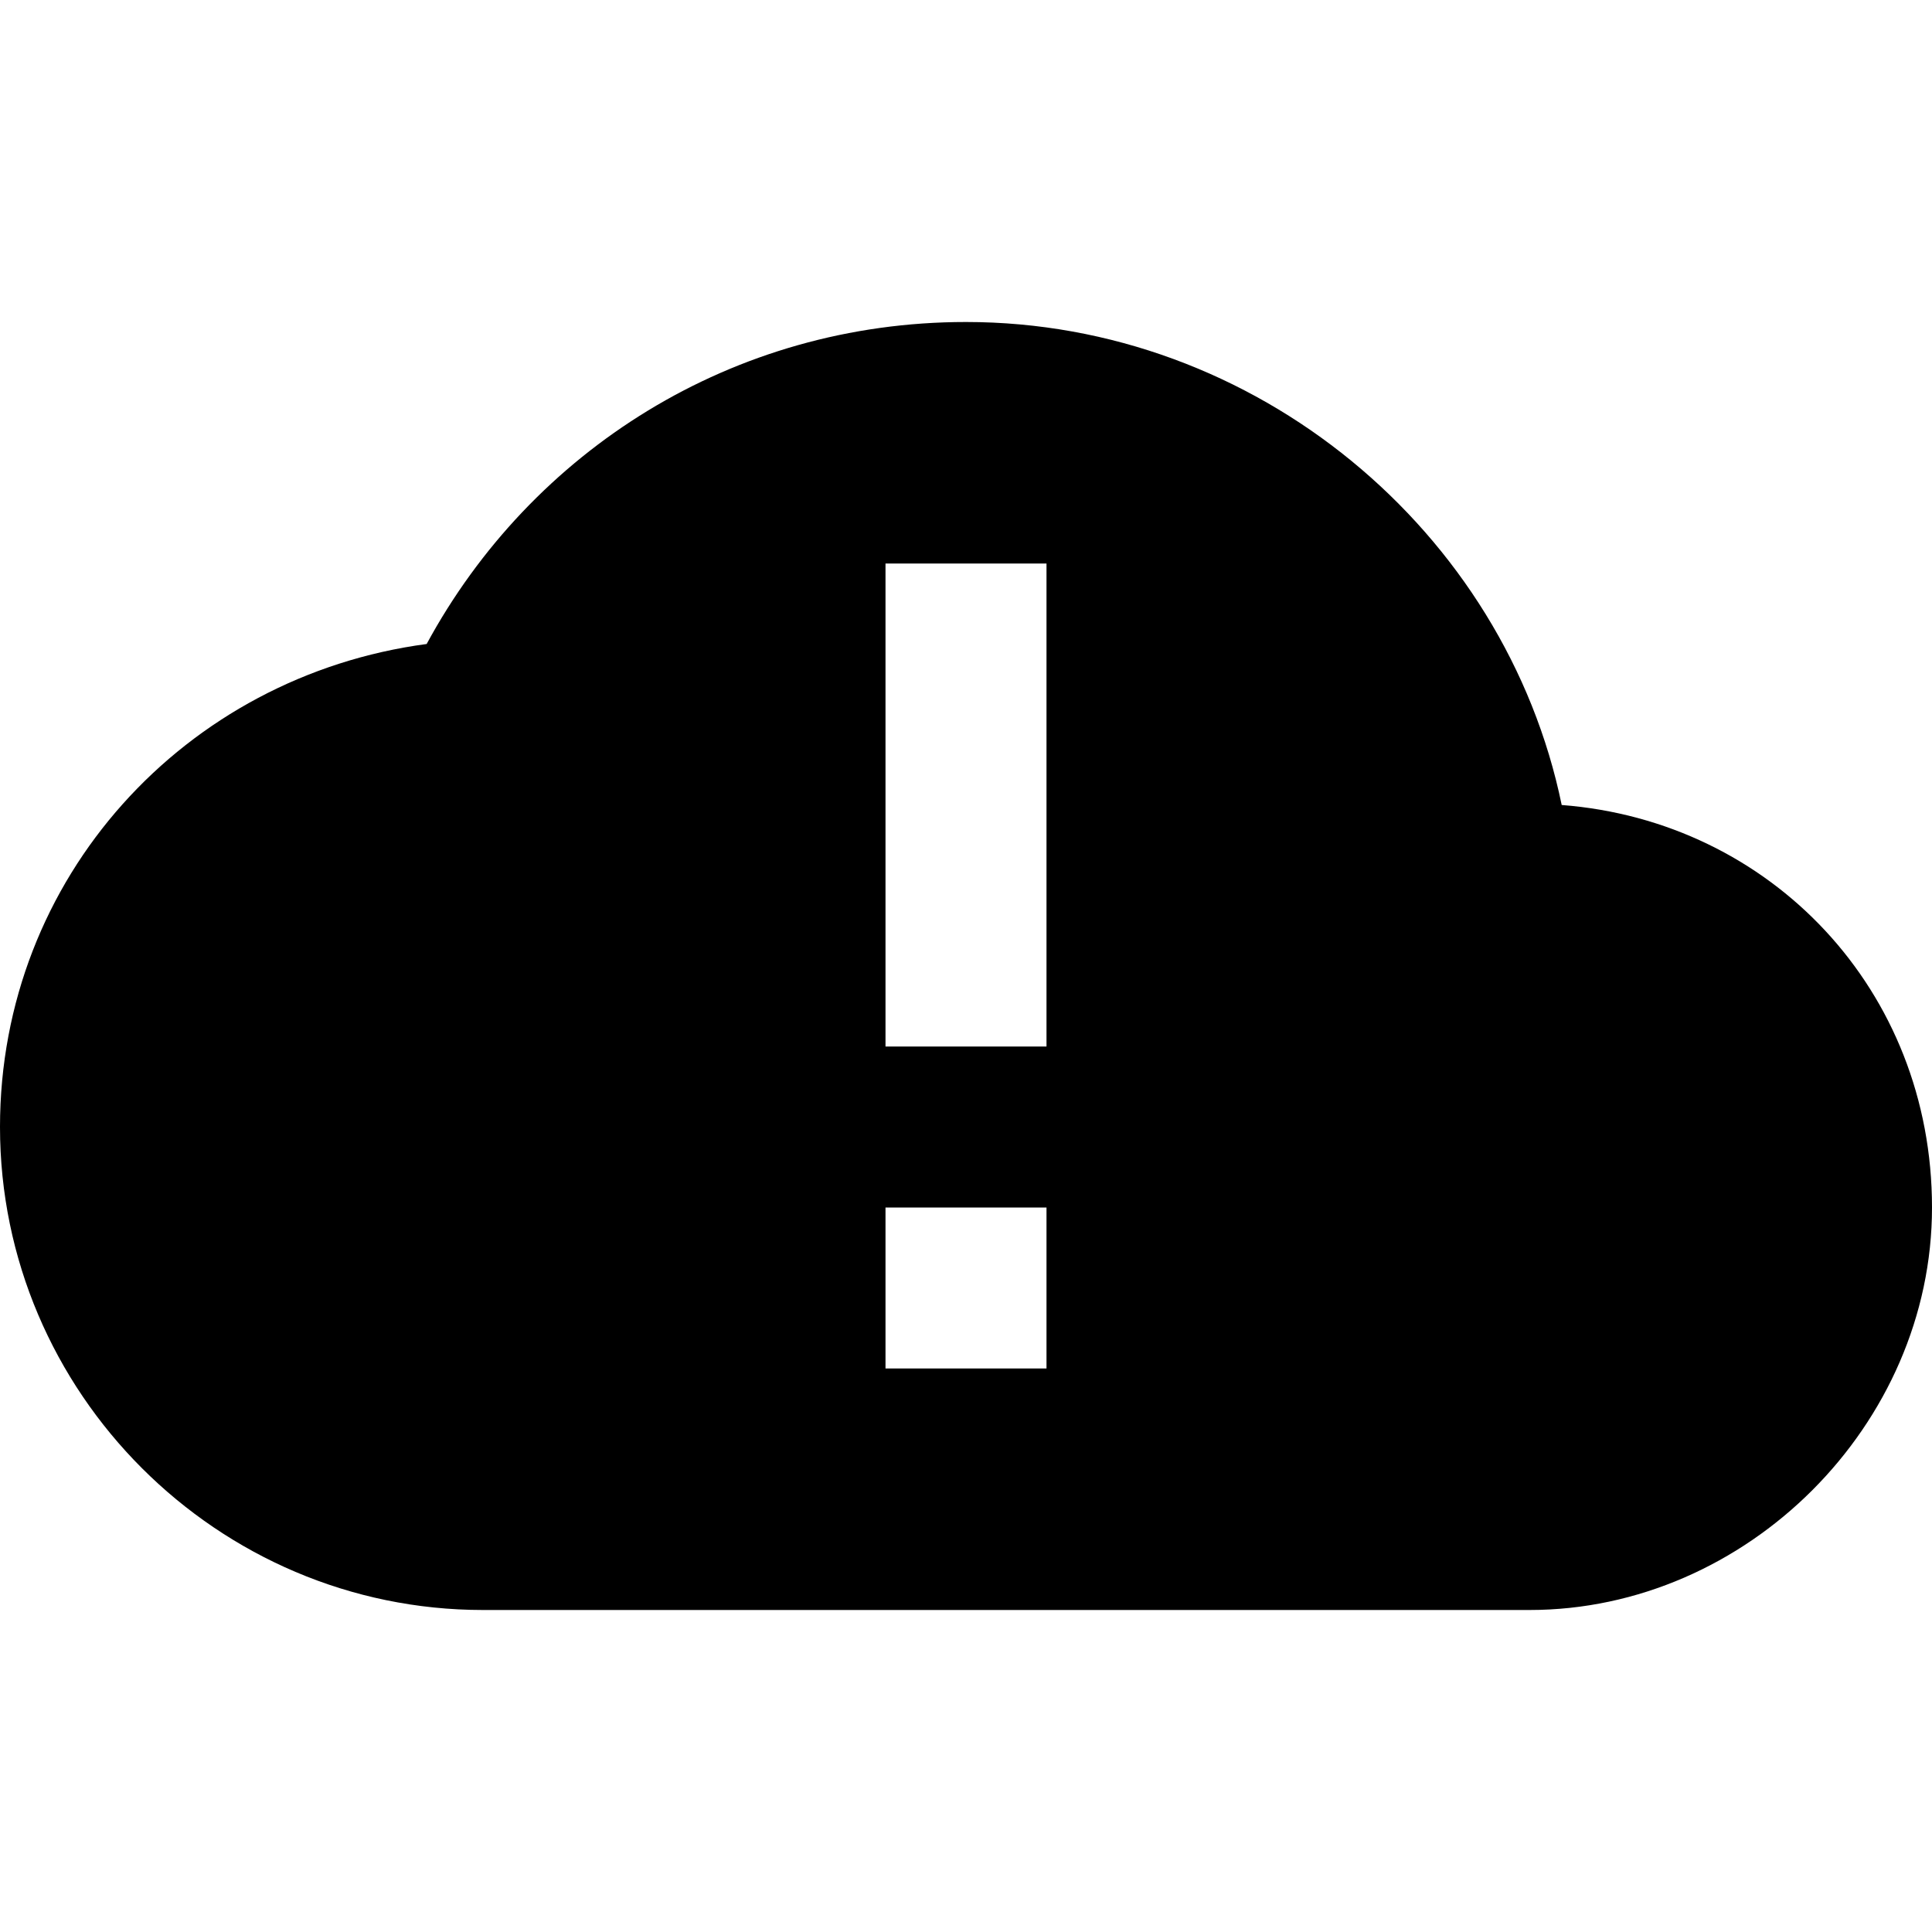
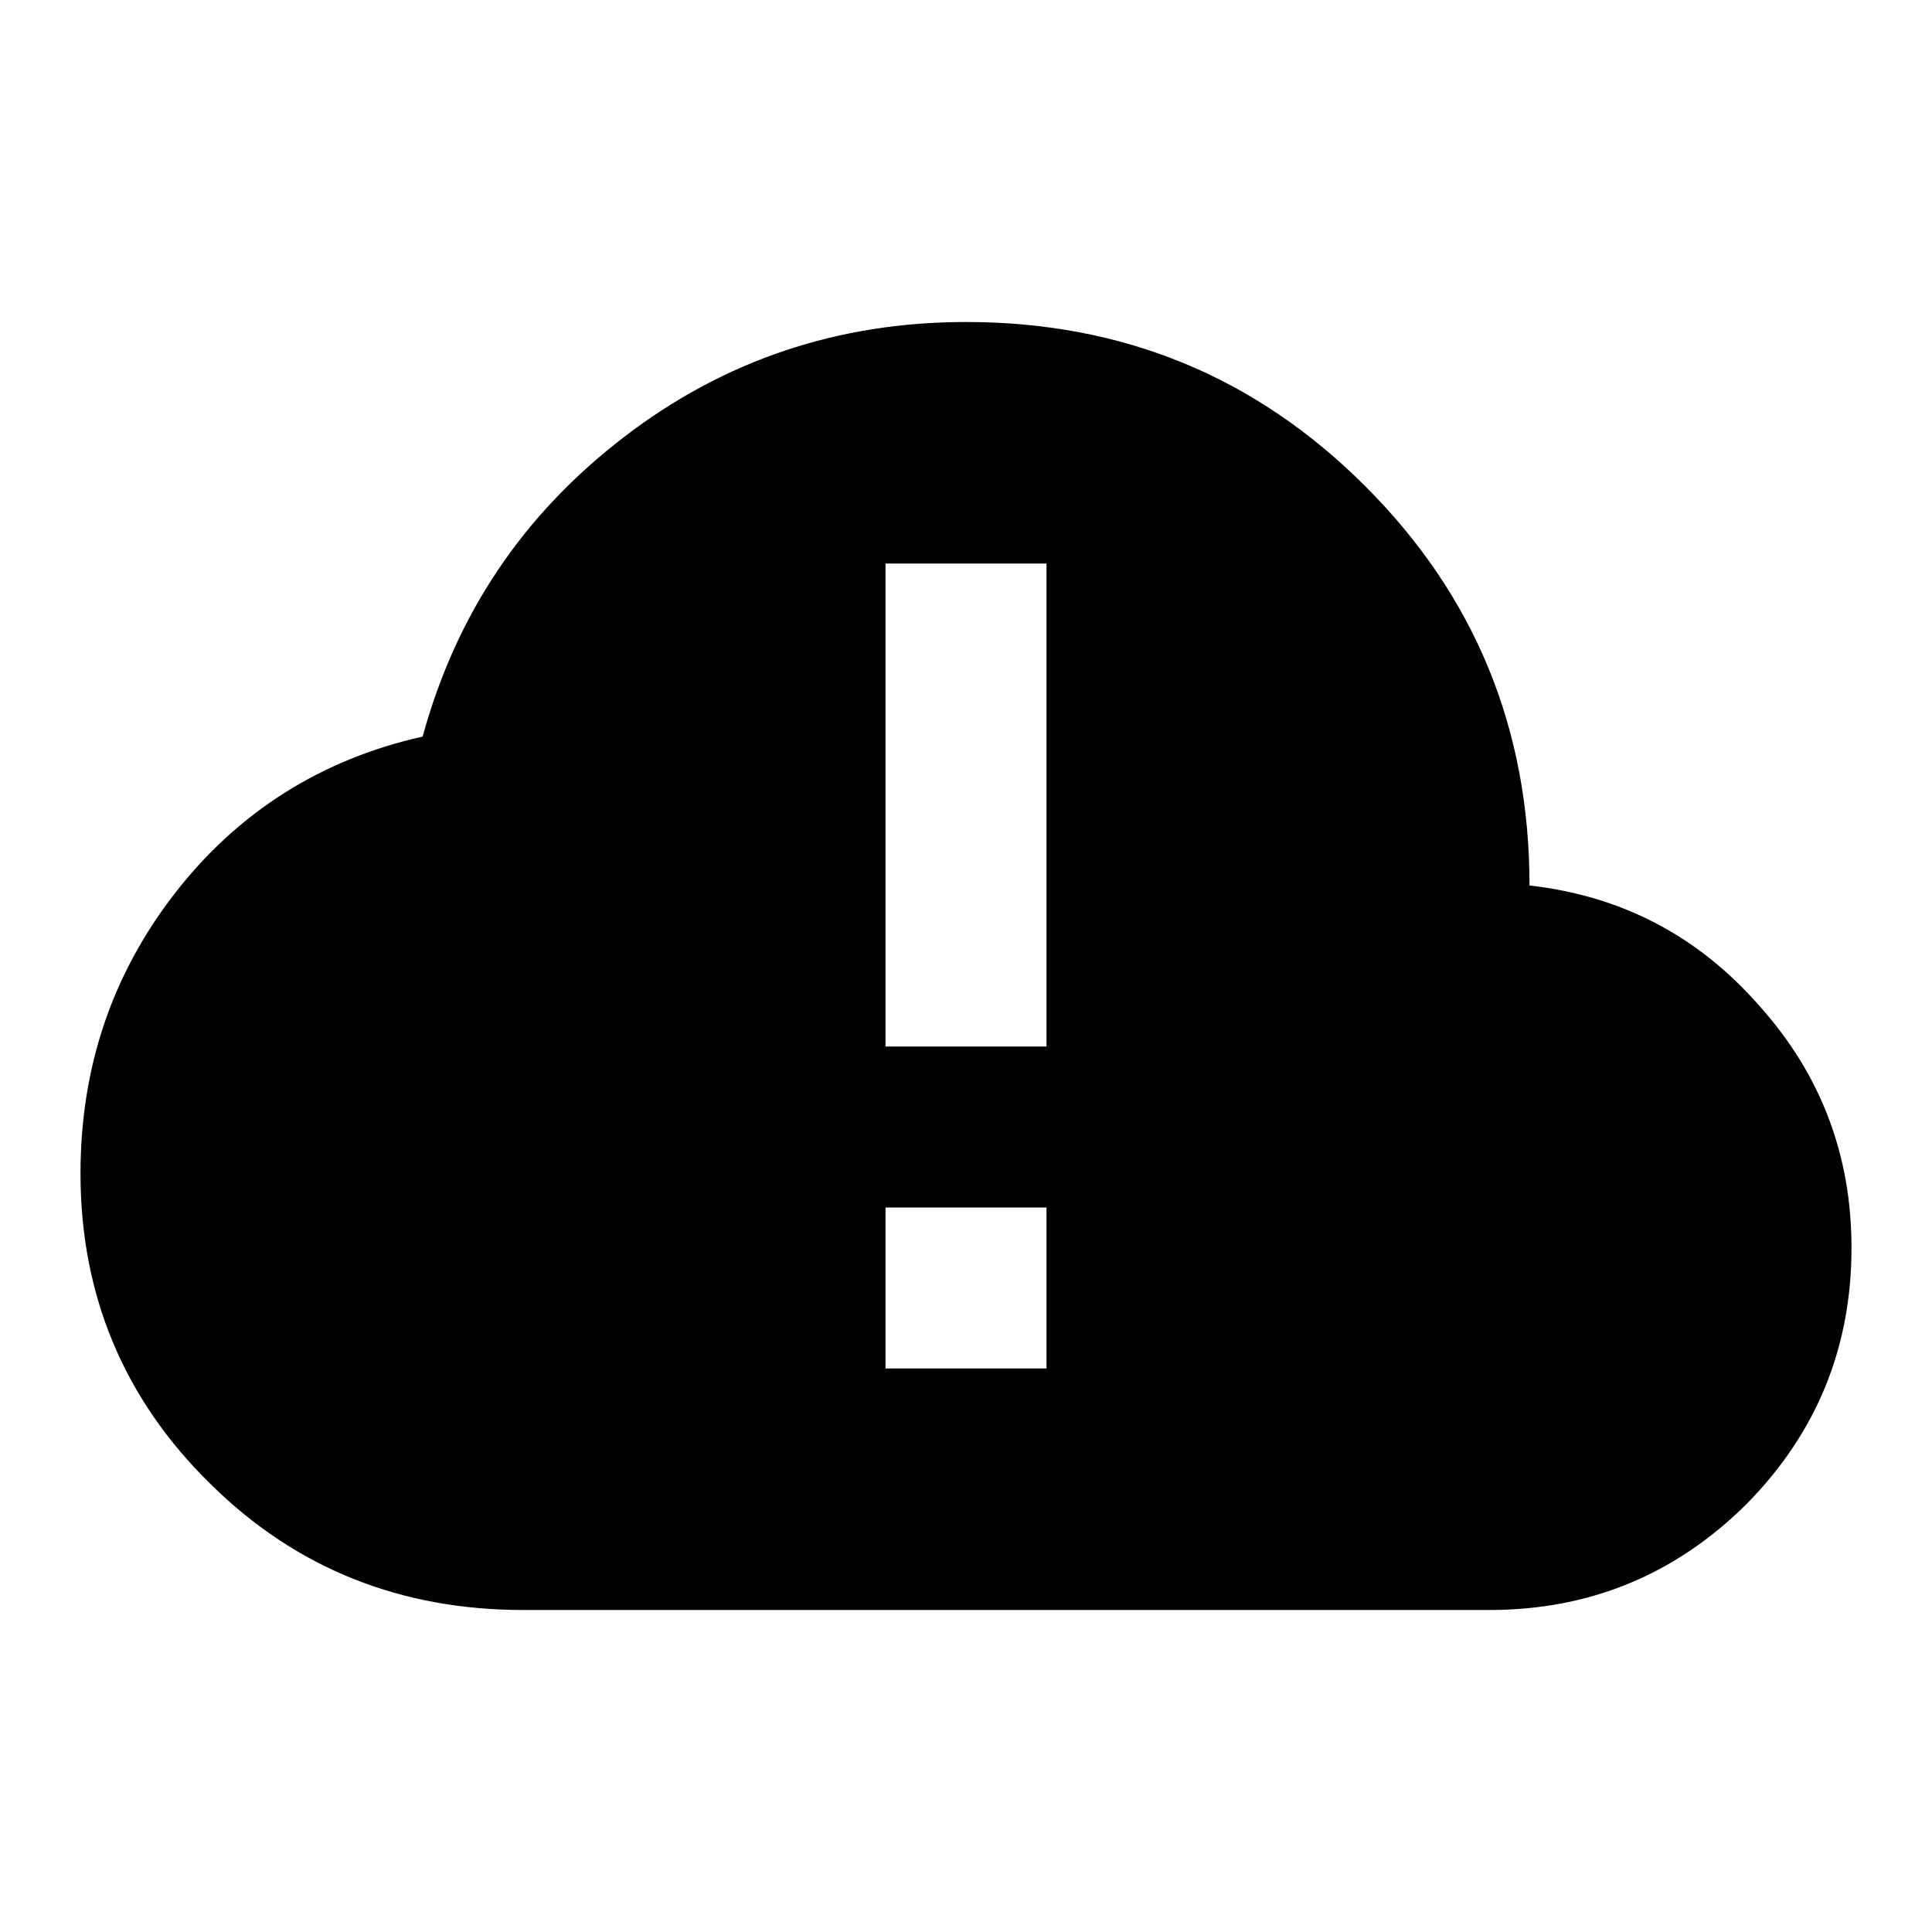
<svg xmlns="http://www.w3.org/2000/svg" viewBox="0 0 24 24">
-   <path d="M19 20H6C2.7 20 0 17.3 0 14C0 10.9 2.3 8.4 5.3 8C6.6 5.6 9.1 4 12 4C15.6 4 18.7 6.6 19.4 10C22 10.2 24 12.3 24 15C24 17.7 21.7 20 19 20M11 15V17H13V15H11M11 13H13V7H11V13Z" />
+   <path d="M21.86 12.5C21.1 11.63 20.15 11.13 19 11C19 9.05 18.32 7.4 16.96 6.04C15.6 4.68 13.95 4 12 4C10.42 4 9 4.47 7.75 5.43S5.67 7.62 5.25 9.15C4 9.43 2.96 10.08 2.17 11.1S1 13.28 1 14.58C1 16.09 1.54 17.38 2.61 18.43C3.69 19.5 5 20 6.5 20H18.5C19.75 20 20.81 19.56 21.69 18.69C22.56 17.81 23 16.75 23 15.5C23 14.35 22.62 13.35 21.86 12.5M13 17H11V15H13V17M13 13H11V7H13V13Z" />
</svg>
